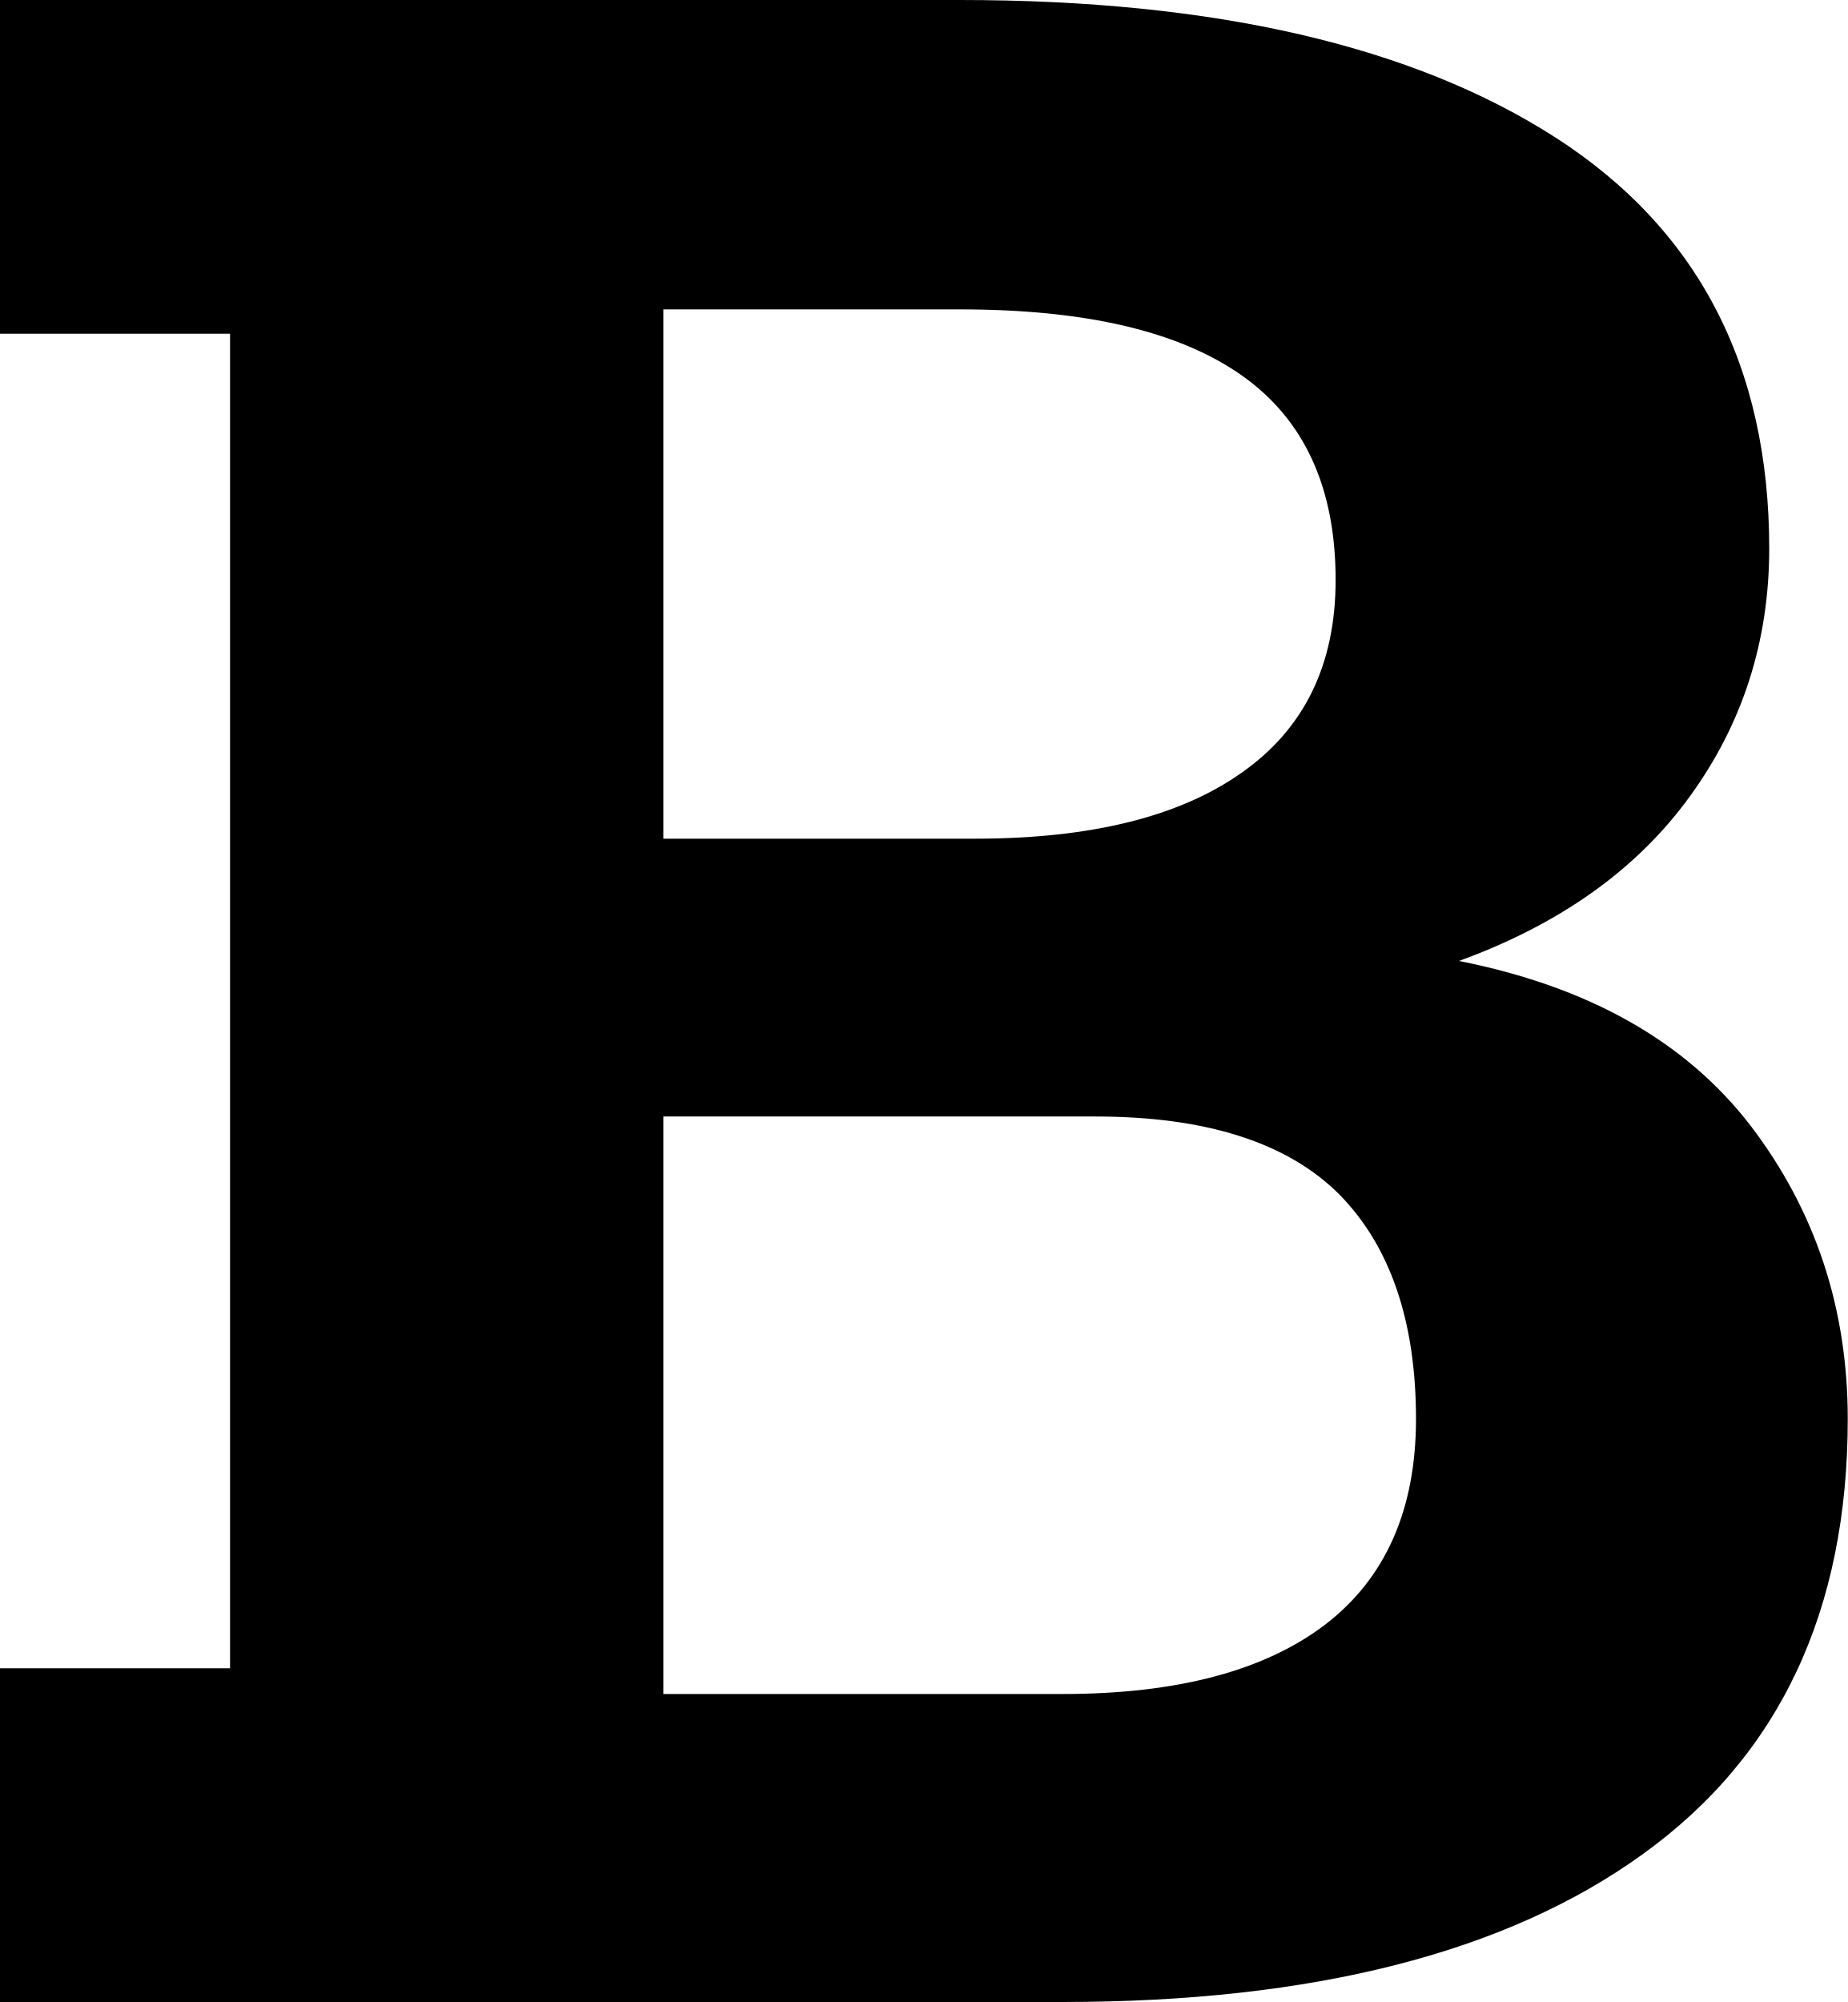
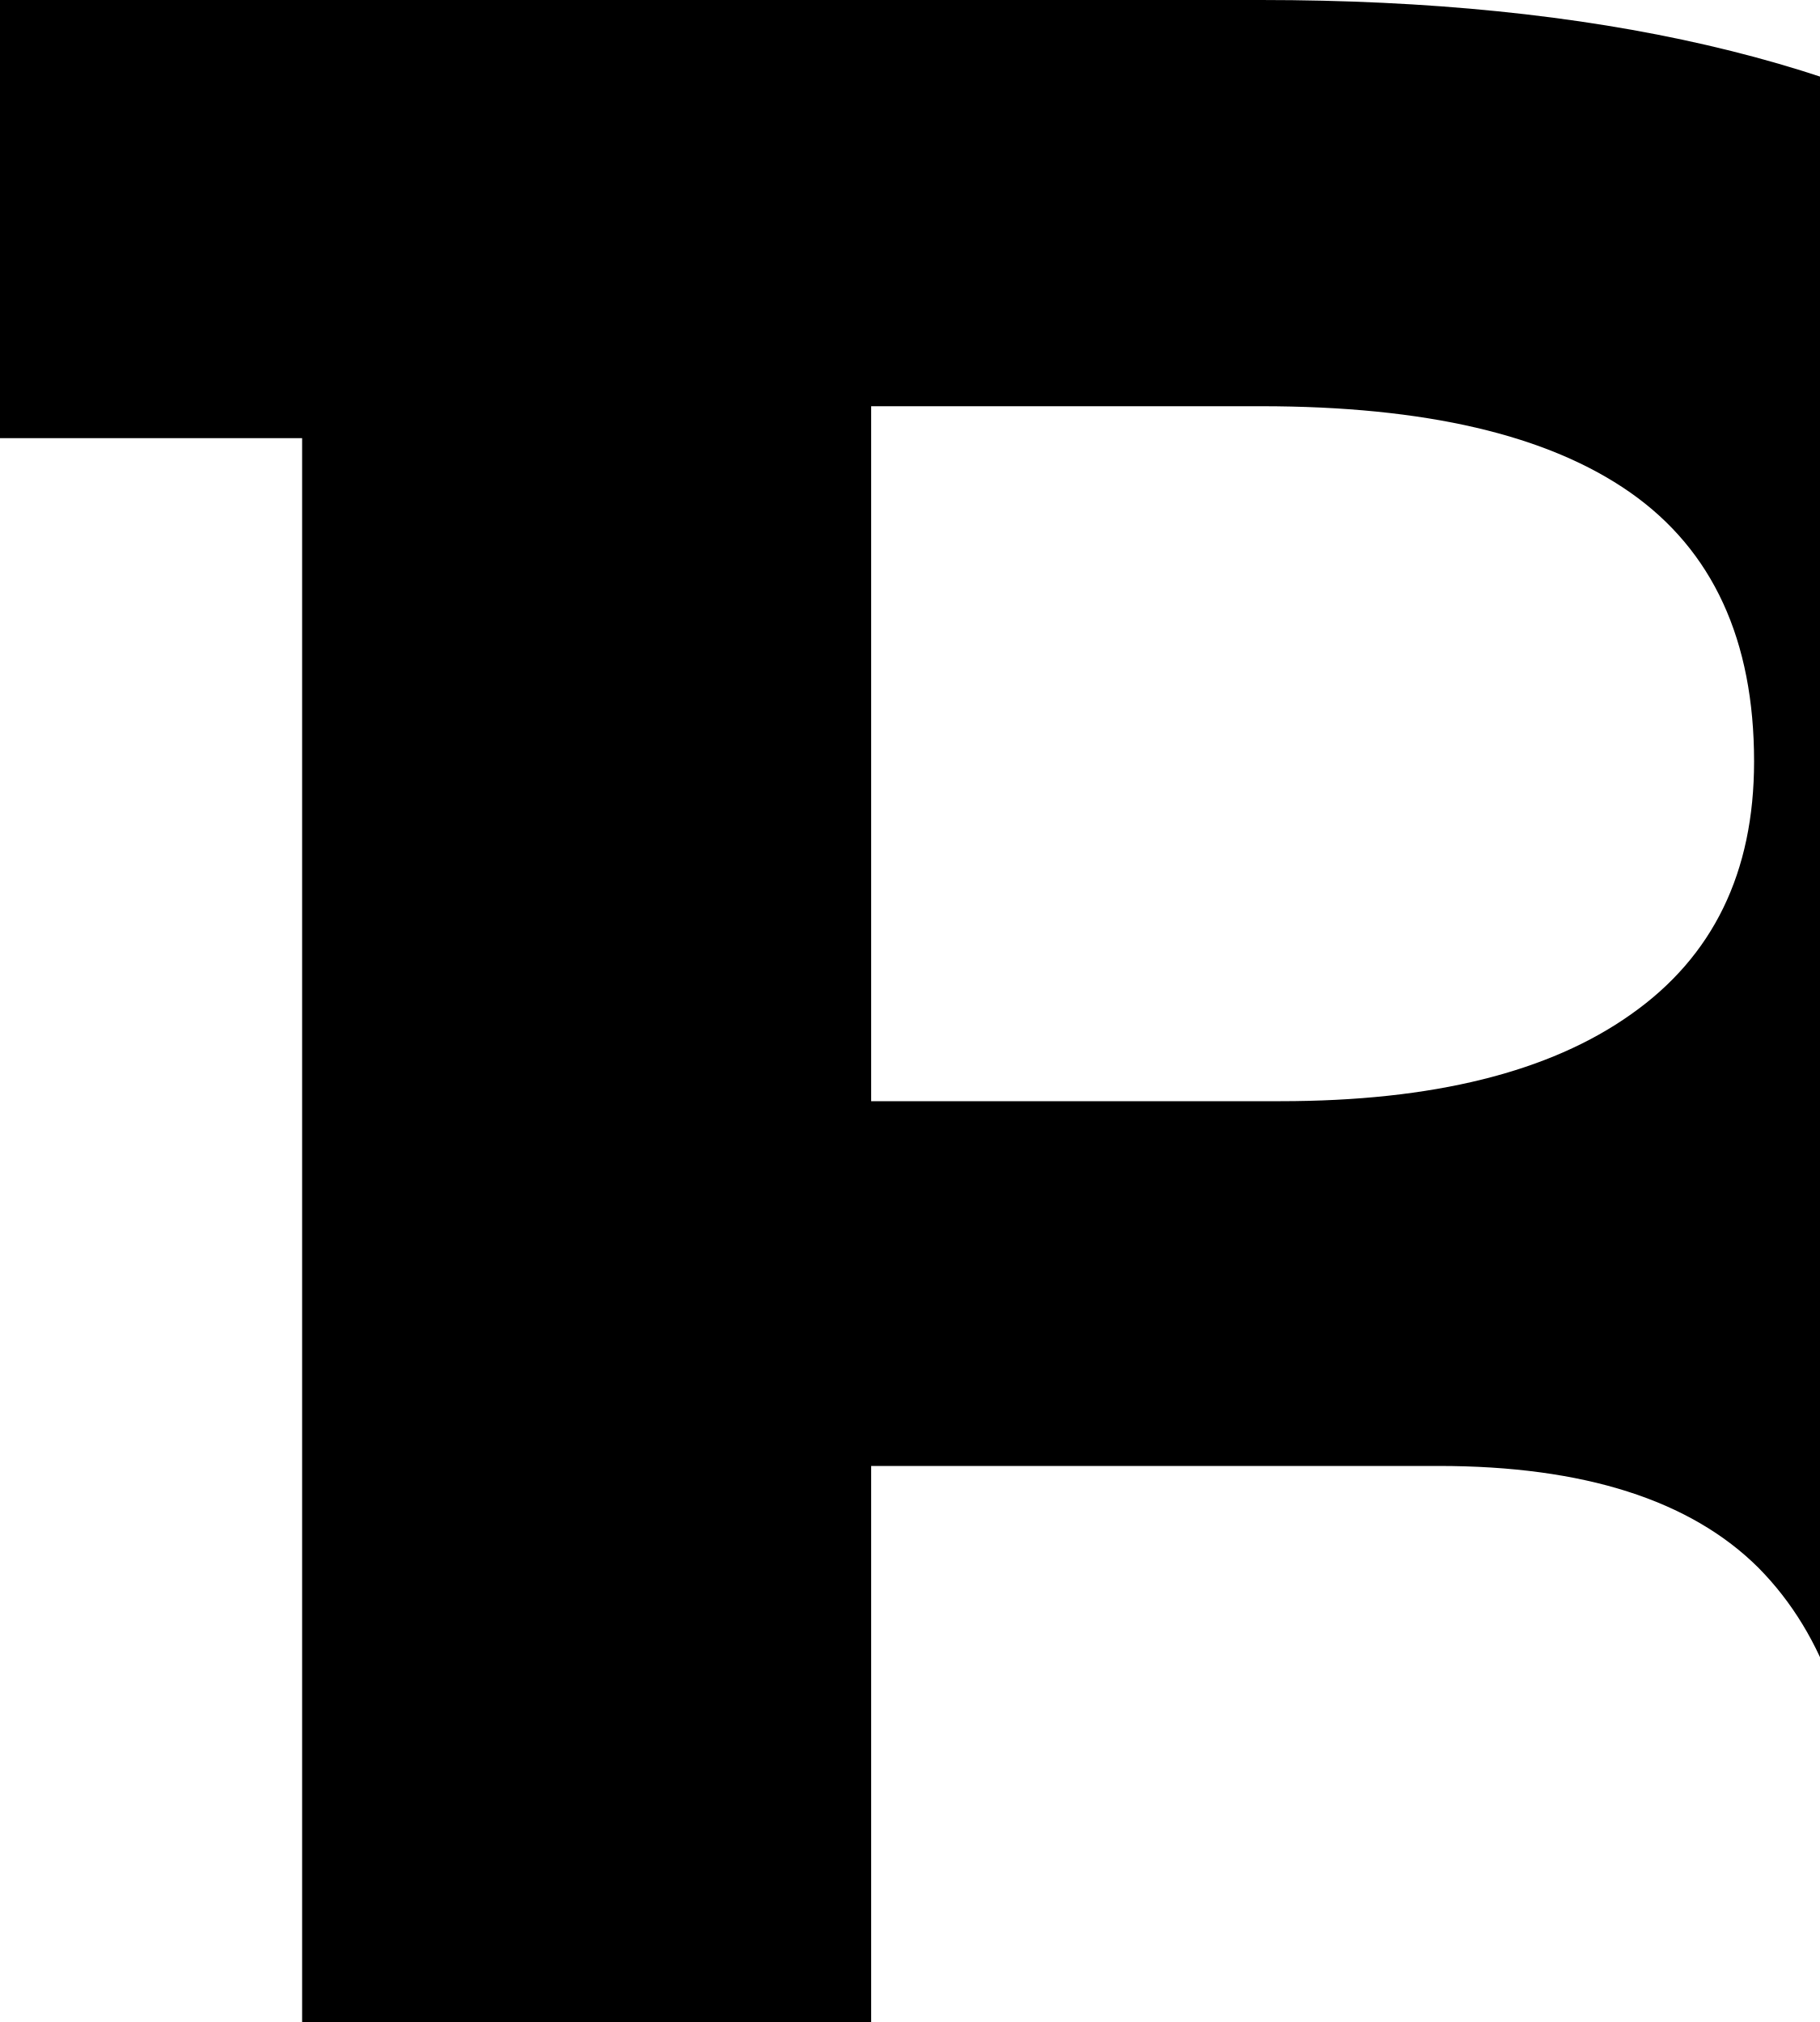
- <svg xmlns="http://www.w3.org/2000/svg" width="12" height="13">
+ <svg xmlns="http://www.w3.org/2000/svg" width="9" height="10">
  <path d="M6.236 0c1.652 0 2.94.298 3.866.893.925.595 1.388 1.485 1.388 2.669 0 .601-.173 1.139-.516 1.61-.343.474-.844.83-1.499 1.068.843.167 1.474.523 1.895 1.071.419.55.63 1.183.63 1.903 0 1.245-.444 2.187-1.33 2.825-.886.641-2.144.961-3.769.961H0v-2.167h1.494V2.167H0V0h6.236zM4.308 5.446h2.024c.752 0 1.33-.143 1.734-.43.405-.285.608-.701.608-1.25 0-.6-.204-1.044-.612-1.33-.408-.286-1.016-.427-1.826-.427H4.308v3.437zm0 1.804V11h2.593c.747 0 1.314-.152 1.707-.452.39-.3.588-.745.588-1.334 0-.636-.168-1.124-.5-1.46-.336-.335-.864-.504-1.582-.504H4.308z" fill="#000" fill-rule="evenodd" />
</svg>
